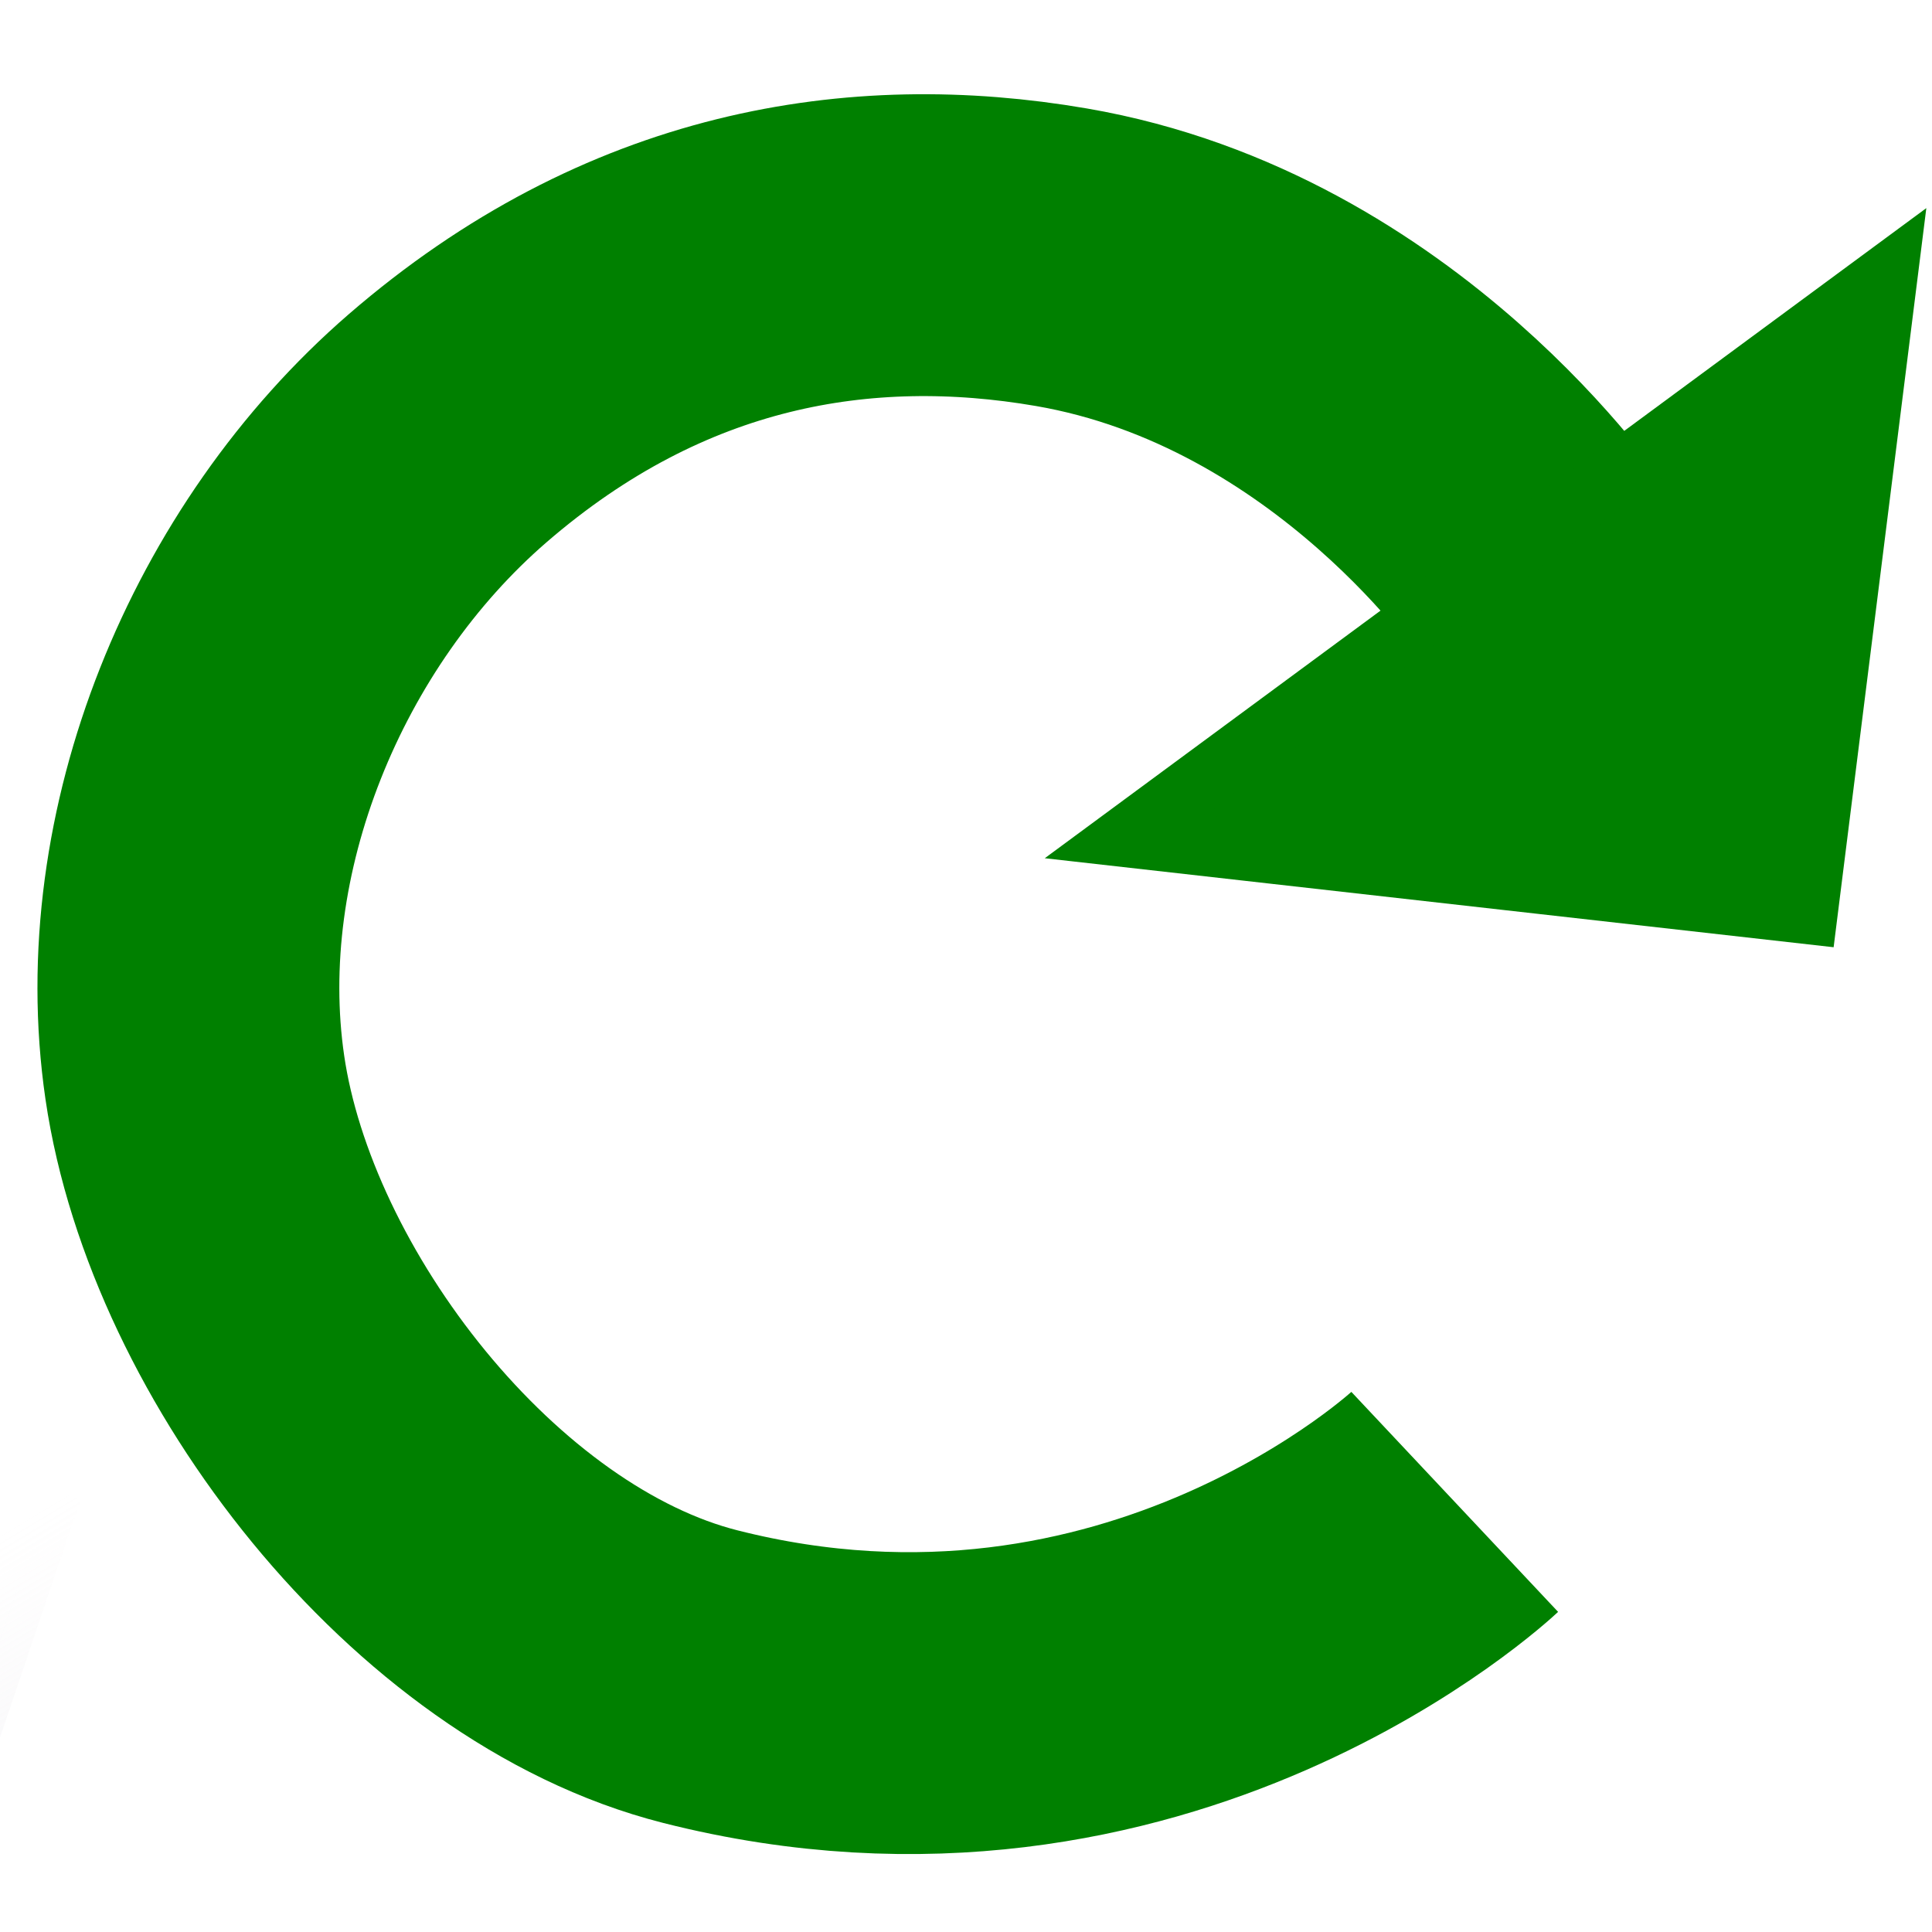
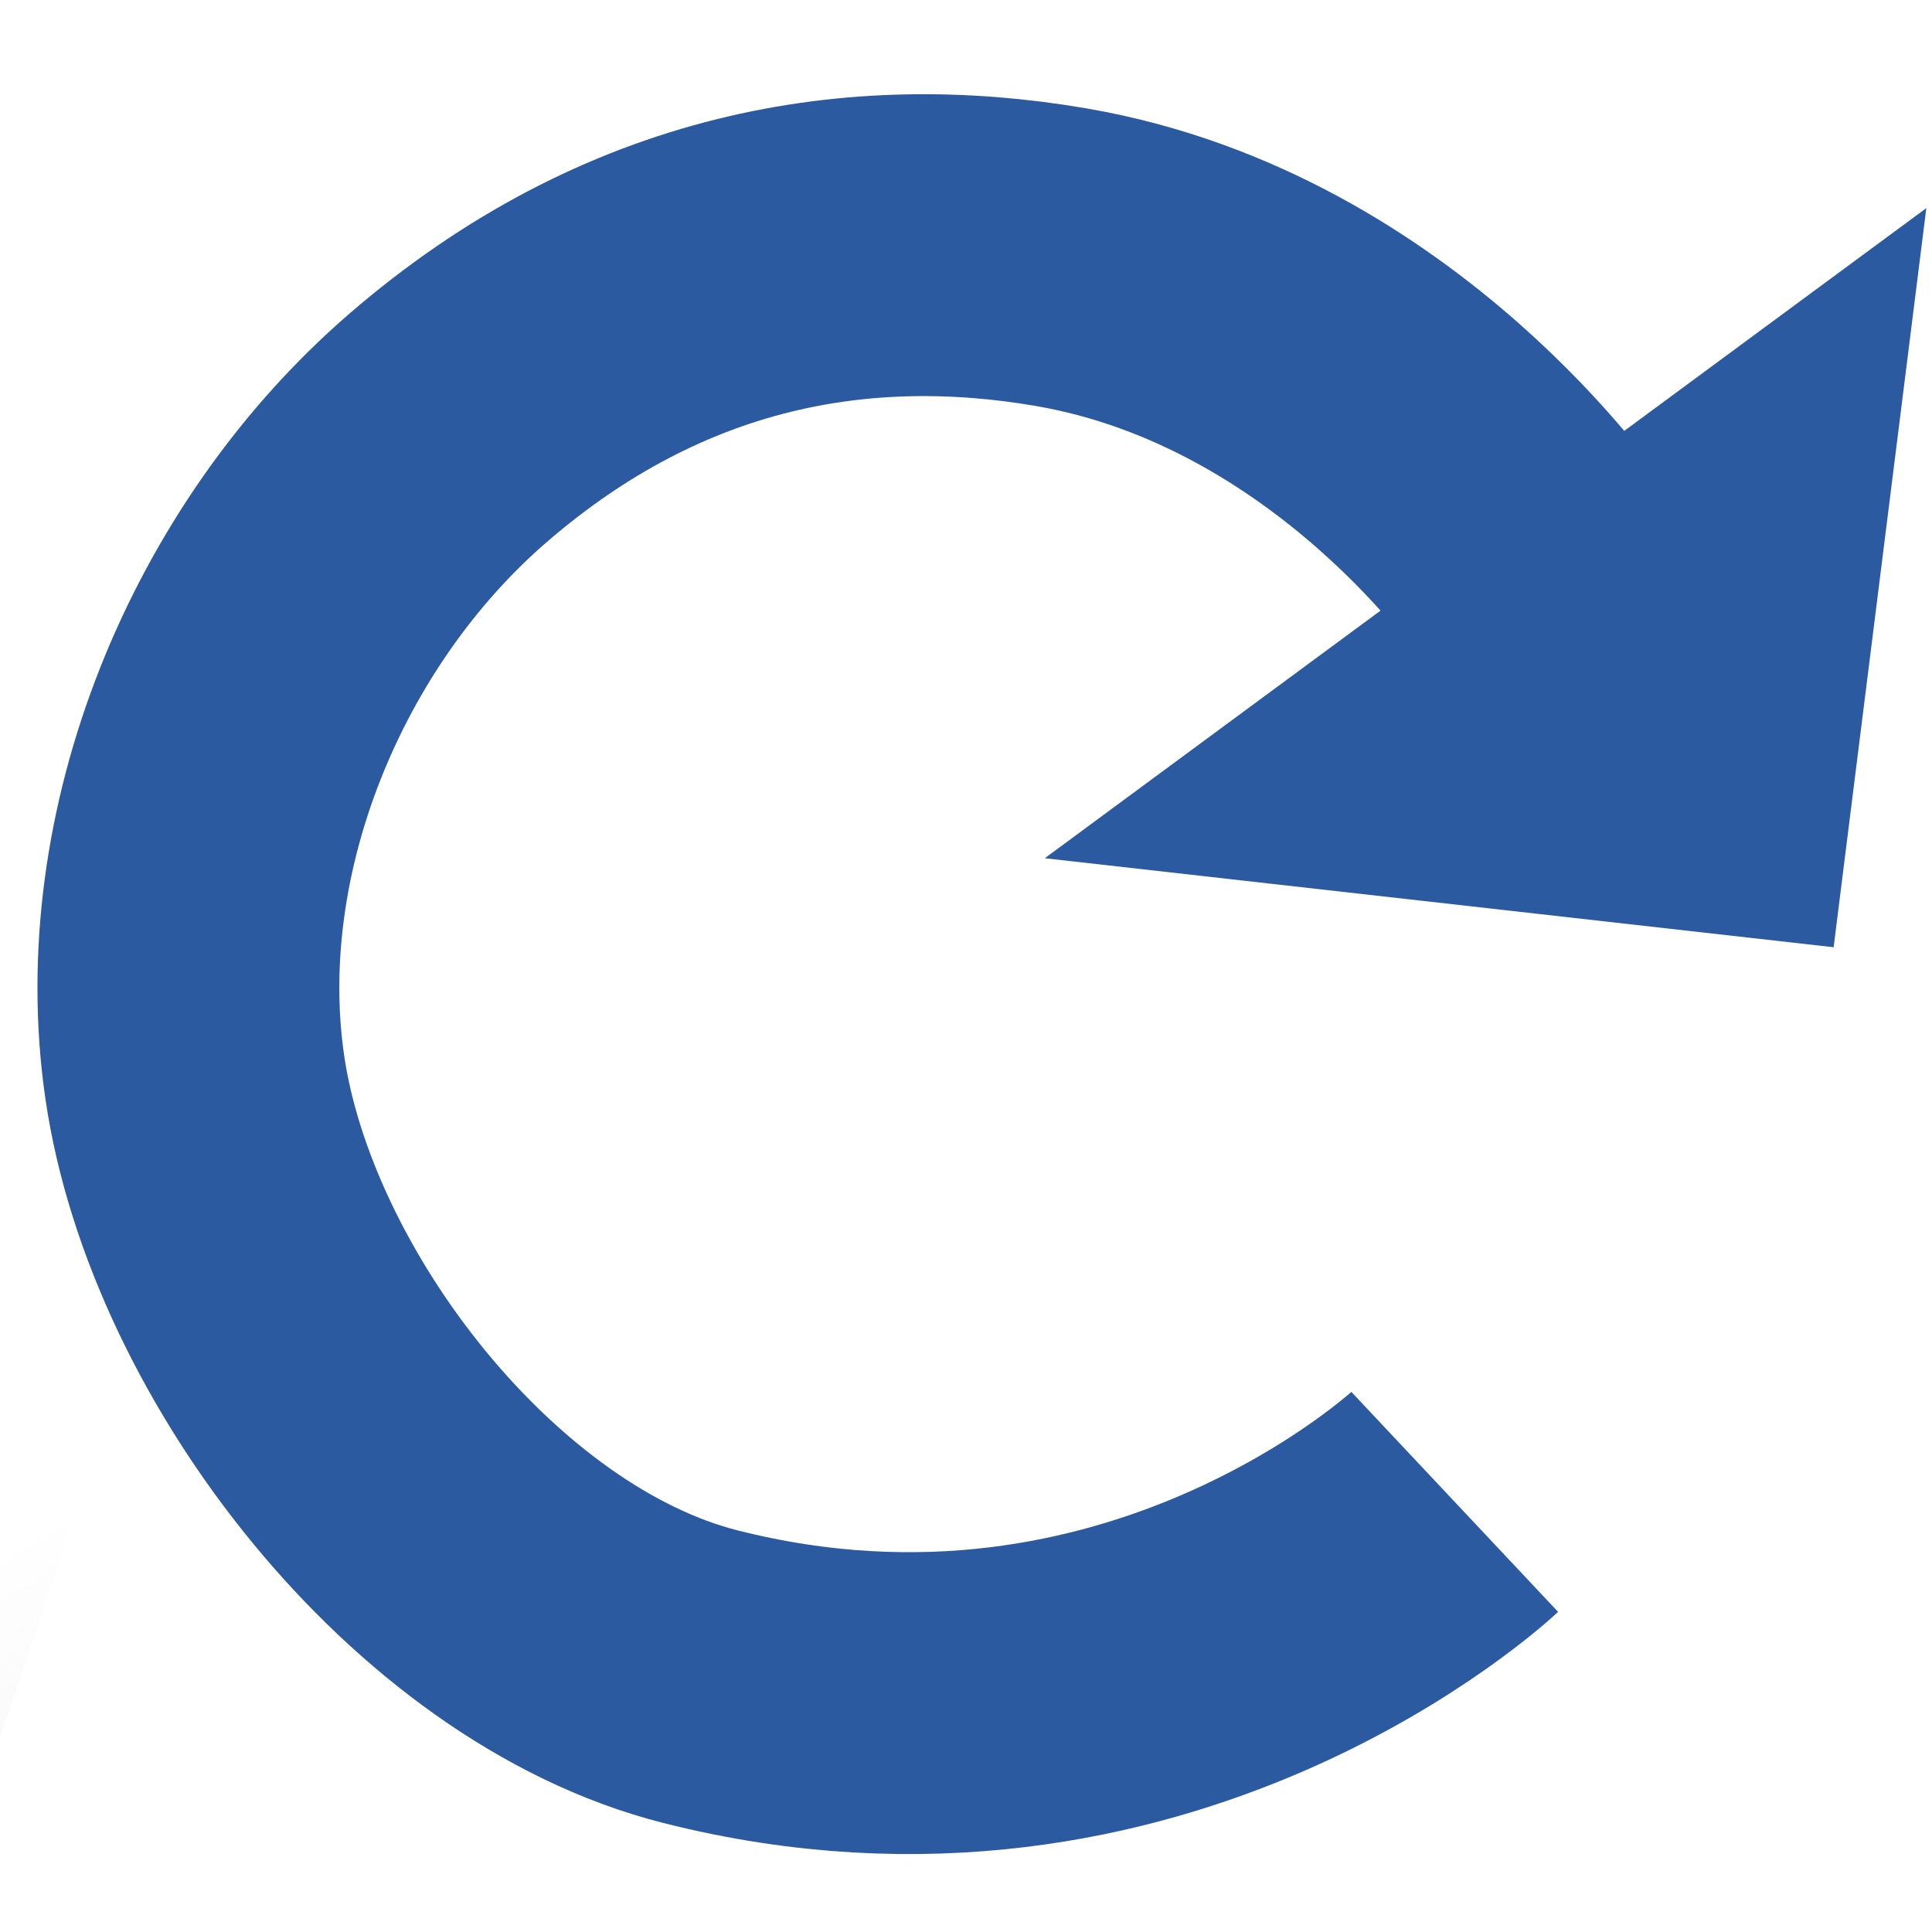
<svg xmlns="http://www.w3.org/2000/svg" xmlns:xlink="http://www.w3.org/1999/xlink" width="32" height="32" id="svg2" version="1.1">
  <defs id="defs4">
    <linearGradient id="linearGradient3852">
      <stop style="stop-color:#467b3c;stop-opacity:1;" offset="0" id="stop3854" />
      <stop style="stop-color:#3d9f3d;stop-opacity:0.992;" offset="1" id="stop3856" />
    </linearGradient>
    <linearGradient id="linearGradient3799">
      <stop style="stop-color:#aae1be;stop-opacity:1;" offset="0" id="stop3801" />
      <stop style="stop-color:#4bc82b;stop-opacity:1;" offset="1" id="stop3803" />
    </linearGradient>
    <linearGradient id="linearGradient3777">
      <stop style="stop-color:#0000ad;stop-opacity:1;" offset="0" id="stop3779" />
      <stop style="stop-color:#25d4ce;stop-opacity:1;" offset="1" id="stop3781" />
    </linearGradient>
    <linearGradient id="linearGradient3756">
      <stop id="stop3758" offset="0" style="stop-color:#519aed;stop-opacity:1;" />
      <stop id="stop3760" offset="1" style="stop-color:#e9dddd;stop-opacity:0;" />
    </linearGradient>
    <linearGradient id="linearGradient3728">
      <stop style="stop-color:#f1f3fb;stop-opacity:1;" offset="0" id="stop3730" />
      <stop style="stop-color:#273df9;stop-opacity:0;" offset="1" id="stop3732" />
    </linearGradient>
    <linearGradient xlink:href="#linearGradient3728" id="linearGradient3710" gradientUnits="userSpaceOnUse" gradientTransform="matrix(1.267362,0,0,-1.382549,-2.581588,40.8994)" x1="15.413" y1="3.48" x2="15.941" y2="18.884" />
    <linearGradient xlink:href="#linearGradient3756" id="linearGradient3720" gradientUnits="userSpaceOnUse" gradientTransform="matrix(1.267362,0,0,-1.382549,-2.581588,40.8994)" x1="24.437" y1="3.485" x2="15.941" y2="18.884" />
    <linearGradient xlink:href="#linearGradient3777" id="linearGradient3783" x1="1.428" y1="16.374" x2="28.441" y2="16.374" gradientUnits="userSpaceOnUse" gradientTransform="matrix(1.027989,0,0,1.032348,7.155346,-2.209666)" />
-     <linearGradient xlink:href="#linearGradient3852" id="linearGradient3858" x1="4.405" y1="16.301" x2="23.332" y2="16.521" gradientUnits="userSpaceOnUse" gradientTransform="matrix(0.9677844,0,0,0.9677844,-37.00834,-1.533903)" />
  </defs>
  <g id="layer3" style="display:inline">
    <path style="fill:url(#linearGradient3710);fill-opacity:1;fill-rule:evenodd;stroke:url(#linearGradient3720);stroke-width:1.035;stroke-linecap:butt;stroke-linejoin:miter;stroke-miterlimit:4;stroke-dasharray:none;stroke-dashoffset:0;stroke-opacity:1" d="m 0.849,24.657 c -2.419,7.148 -1.21,3.574 0,0 z" id="path3695" />
  </g>
  <g id="layer2" style="display:inline">
-     <path style="fill:url(#linearGradient3858);fill-opacity:1;stroke:none" d="m -23.375,3.565 c -7.93,0.233 -13.583,9.973 -6.984,17.411 0.805,0.776 3.881,2.771 7.504,2.5 6.076,-0.4 7.297,-3.115 6.817,-3.22 -1.212,-0.264 -1.184,1.747 -6.623,2.069 -8.116,-1.228 -11.343,-10.141 -4.462,-15.043 1.609,-0.962 3.116,-1.57 4.68,-1.649 1.841,-0.093 3.761,0.548 6.019,2.207 -0.388,-2.729 -3.345,-3.943 -6.951,-4.276 z" id="path3844" />
-     <path style="fill:none;stroke:#008000;stroke-width:5;stroke-linecap:butt;stroke-linejoin:miter;stroke-miterlimit:4;stroke-dasharray:none;stroke-opacity:1" d="m 24.095,24.876 c 0,0 -5.082,4.776 -12.497,2.894 C 7.524,26.736 3.828,21.958 3.227,17.846 2.657,13.952 4.416,9.689 7.412,7.095 10.685,4.262 14.248,3.688 17.577,4.26 c 5.074,0.872 8.012,5.257 8.012,5.257" id="path3010" />
-     <path style="fill:#008000;fill-opacity:1;fill-rule:evenodd;stroke:#008000" d="M 18.627,13.861 31.265,4.541 29.936,15.137 Z" id="path3012" />
+     <path style="fill:none;stroke:#2c5aa0;stroke-width:5;stroke-linecap:butt;stroke-linejoin:miter;stroke-miterlimit:4;stroke-dasharray:none;stroke-opacity:1" d="m 24.095,24.876 c 0,0 -5.082,4.776 -12.497,2.894 C 7.524,26.736 3.828,21.958 3.227,17.846 2.657,13.952 4.416,9.689 7.412,7.095 10.685,4.262 14.248,3.688 17.577,4.26 c 5.074,0.872 8.012,5.257 8.012,5.257" id="path3010" />
+     <path style="fill:#2c5aa0;fill-opacity:1;fill-rule:evenodd;stroke:#2c5aa0" d="M 18.627,13.861 31.265,4.541 29.936,15.137 Z" id="path3012" />
  </g>
  <g id="layer4" style="display:none">
    <path style="fill:none;stroke:#2f6ab7;stroke-width:1.241;stroke-linecap:butt;stroke-linejoin:miter;stroke-miterlimit:4;stroke-opacity:1;stroke-dasharray:none;stroke-dashoffset:0" id="path3786" d="m 30.187,17.973 a 13.973,13.707 0 1 1 -27.947,0 13.973,13.707 0 1 1 27.947,0 z" transform="matrix(1.037691,0,0,1.057879,-0.937761,-2.953614)" />
  </g>
</svg>
